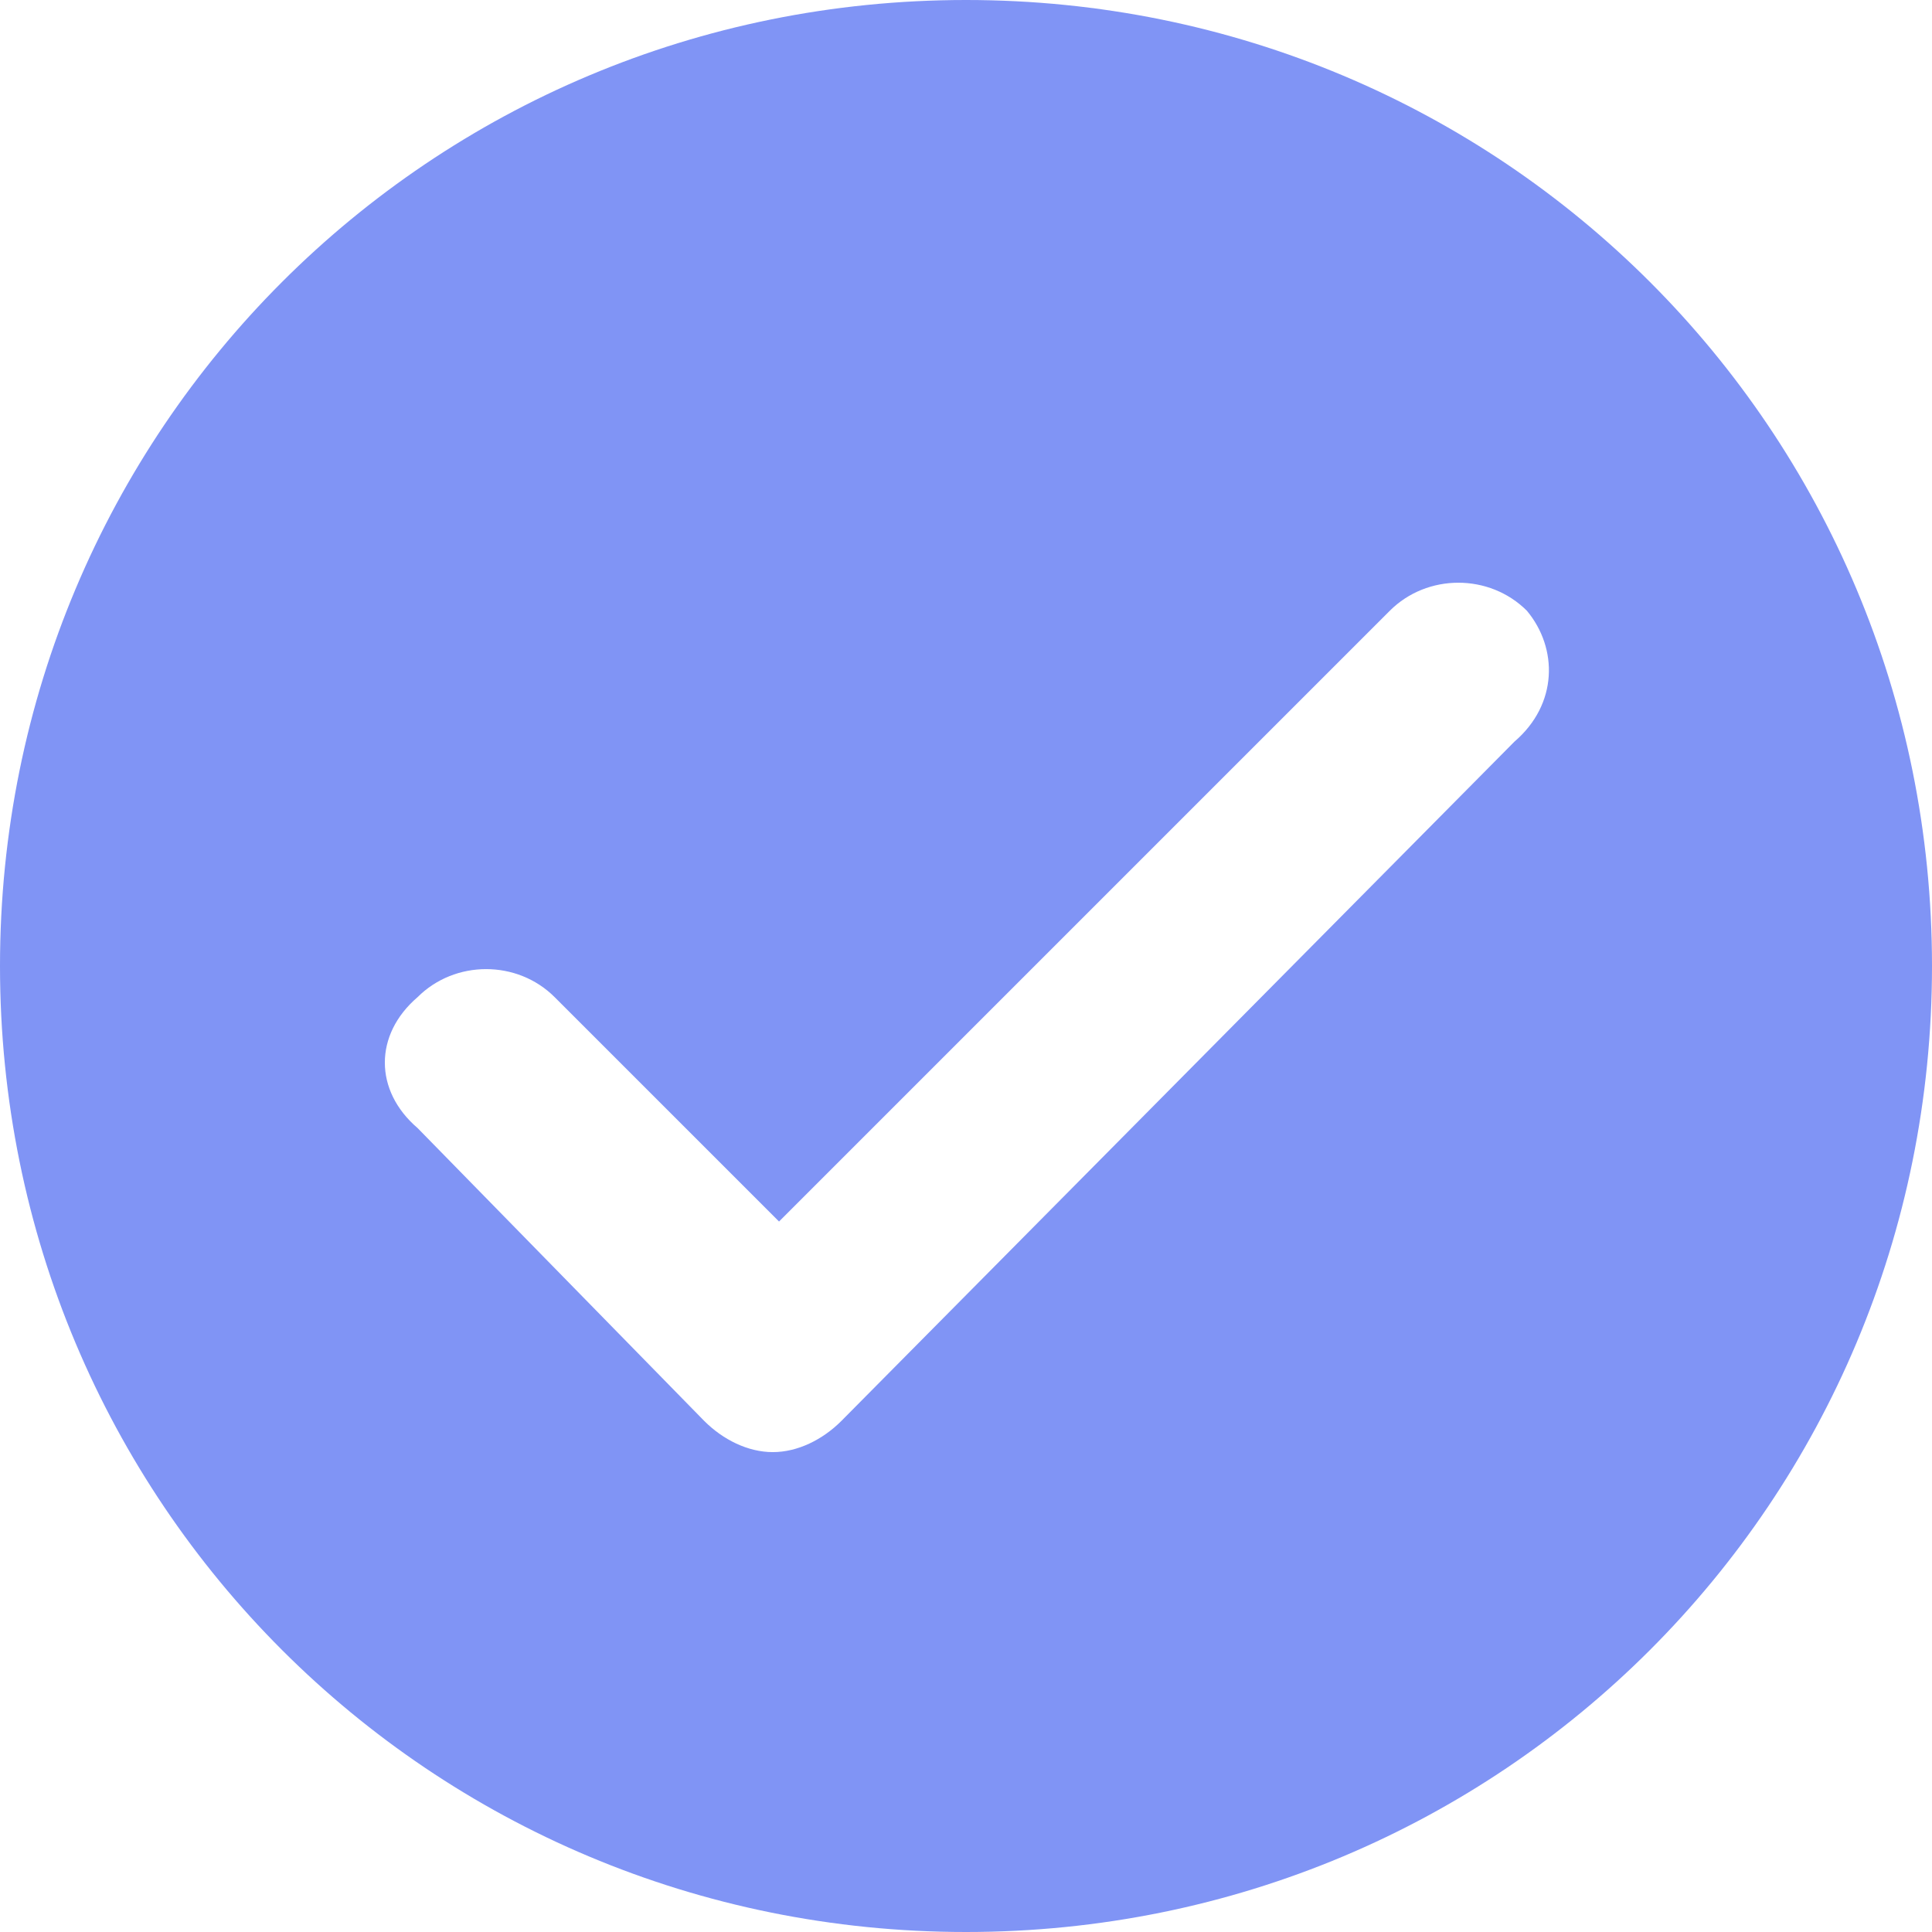
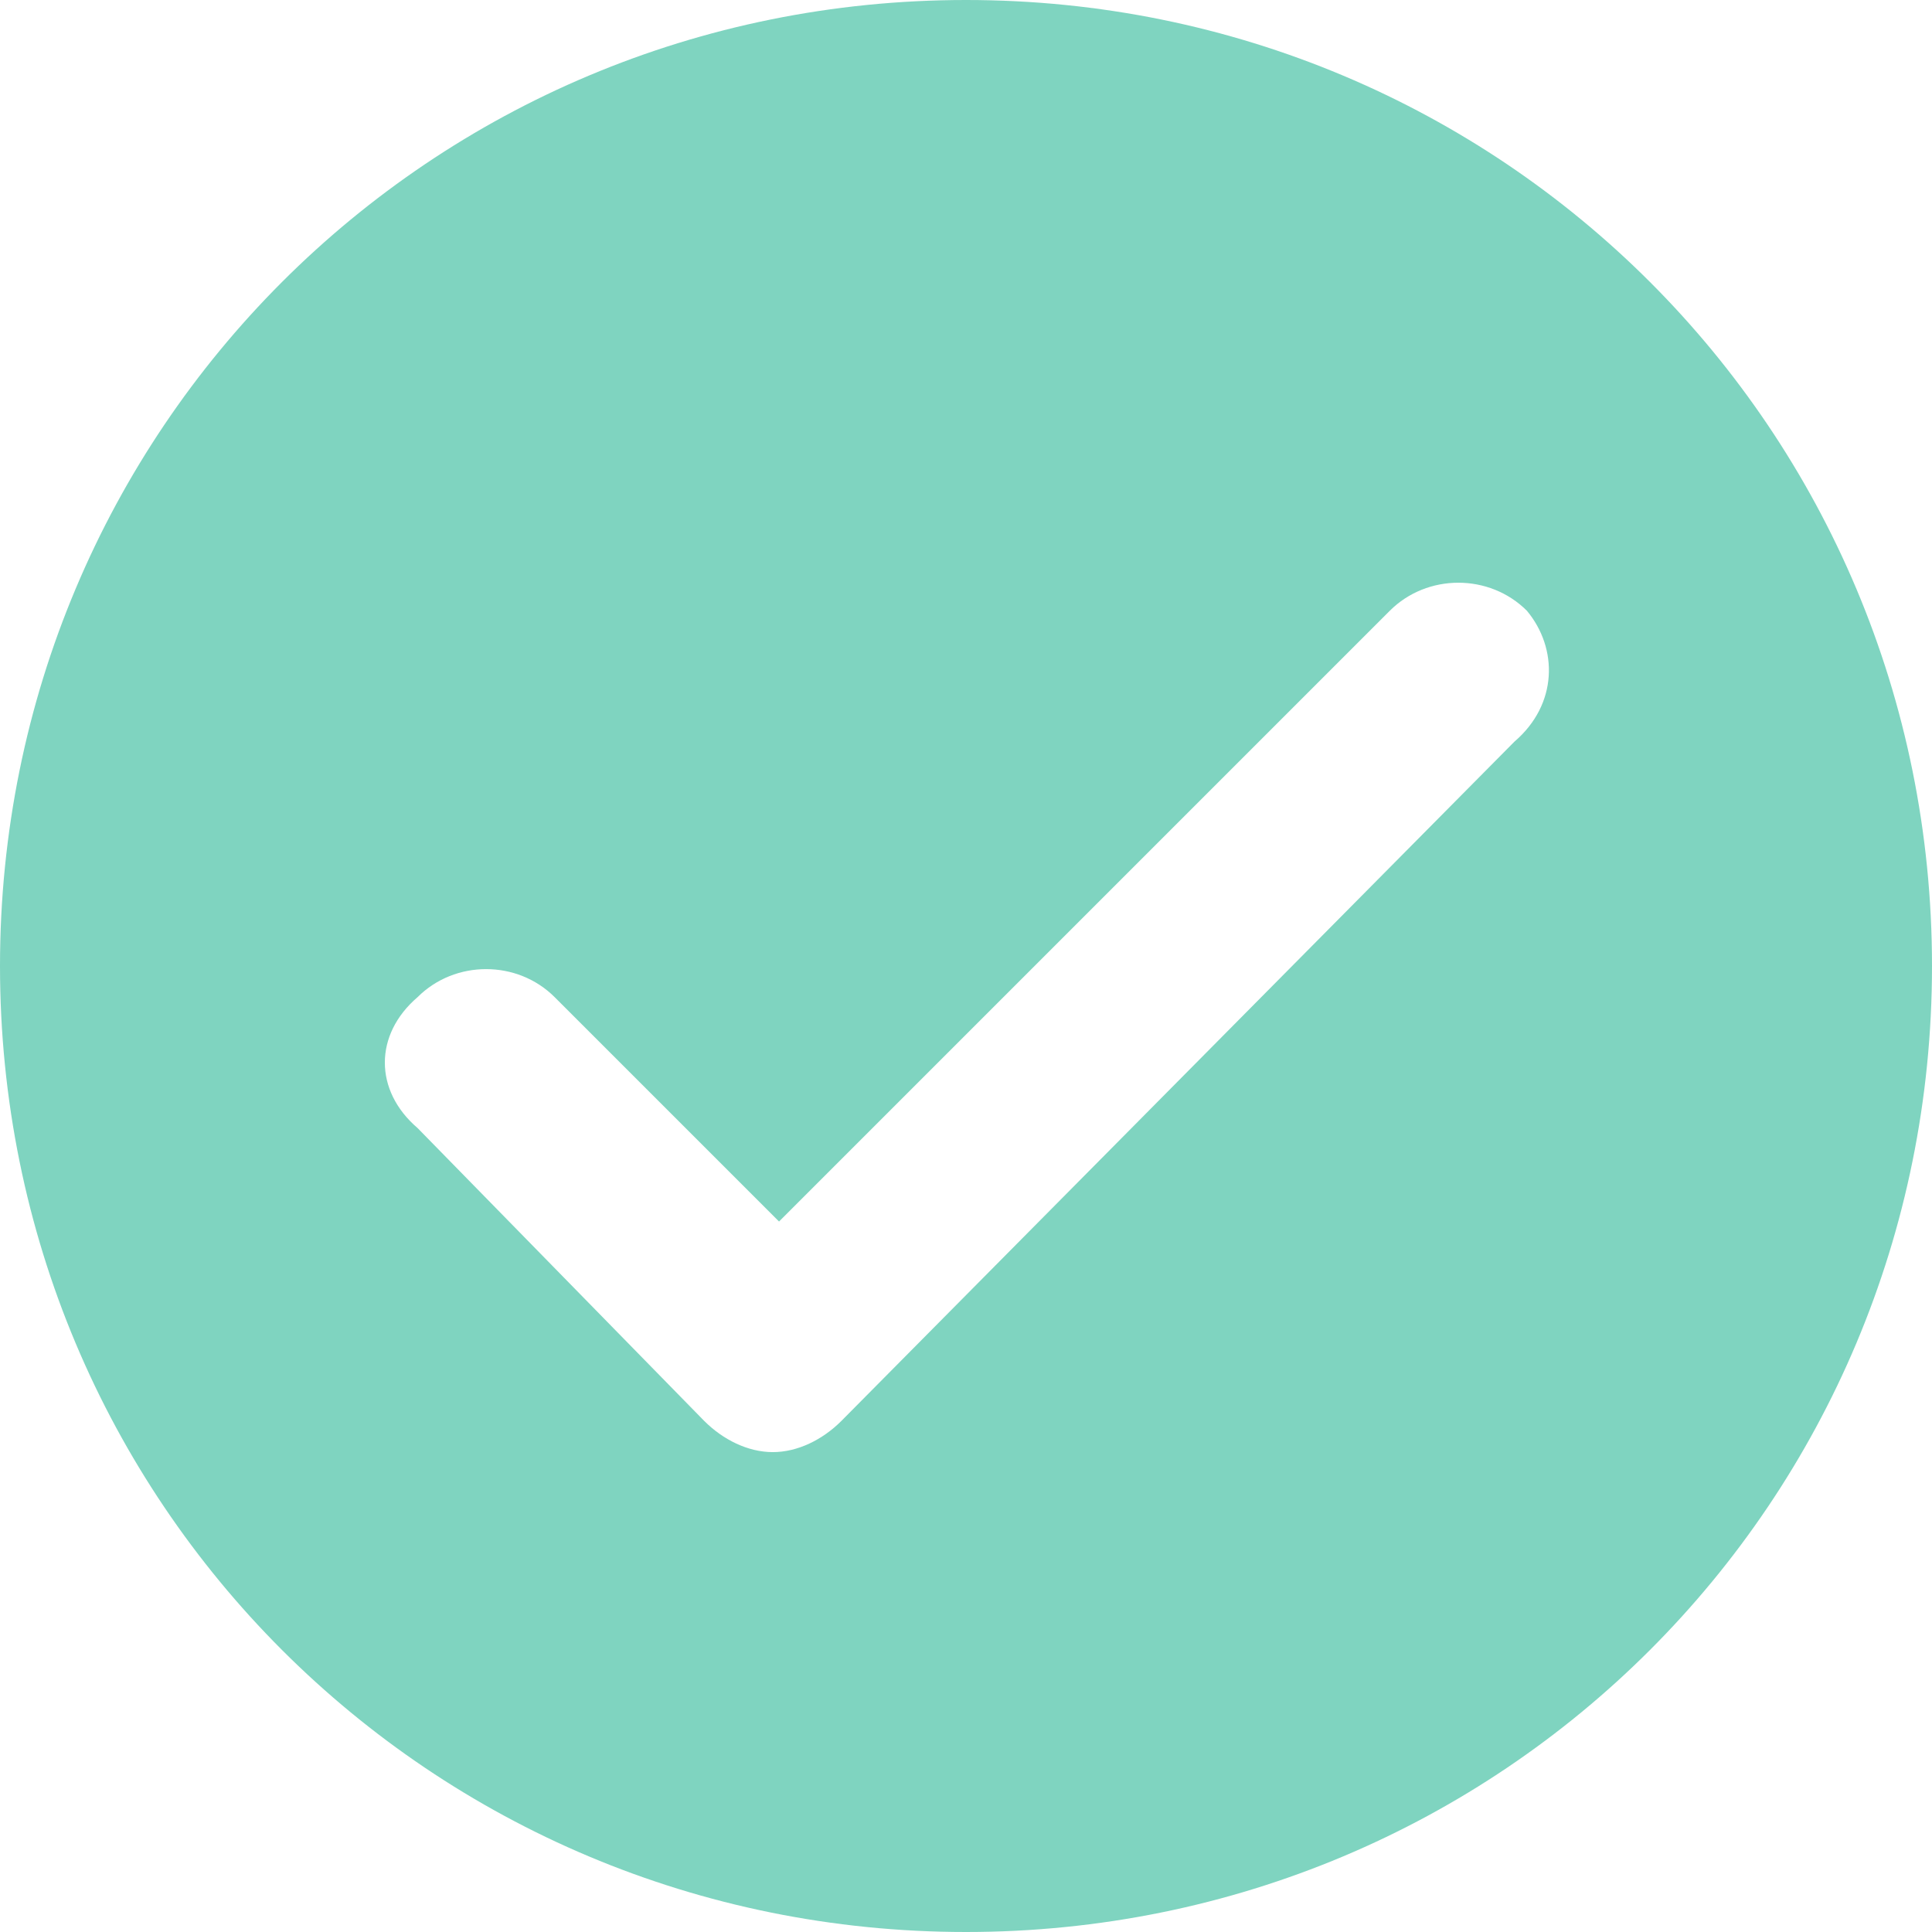
<svg xmlns="http://www.w3.org/2000/svg" version="1.1" id="Layer_1" x="0px" y="0px" viewBox="0 0 31 31" style="enable-background:new 0 0 31 31;" xml:space="preserve">
  <style type="text/css">
- 	.st0{fill:#8094F5;}
+ 	.st0{fill:#7FD4C0;}
</style>
  <path class="st0" d="M15.5,0C6.9,0,0,6.9,0,15.5S6.9,31,15.5,31S31,24.1,31,15.5S24.1,0,15.5,0z M24.3,11.9L13.5,22.8  c-0.3,0.3-0.7,0.5-1.1,0.5s-0.8-0.2-1.1-0.5l-4.6-4.7C6,17.5,6,16.6,6.7,16c0.6-0.6,1.6-0.6,2.2,0l3.6,3.6l9.8-9.8  c0.6-0.6,1.6-0.6,2.2,0C25,10.4,25,11.3,24.3,11.9z" />
</svg>
